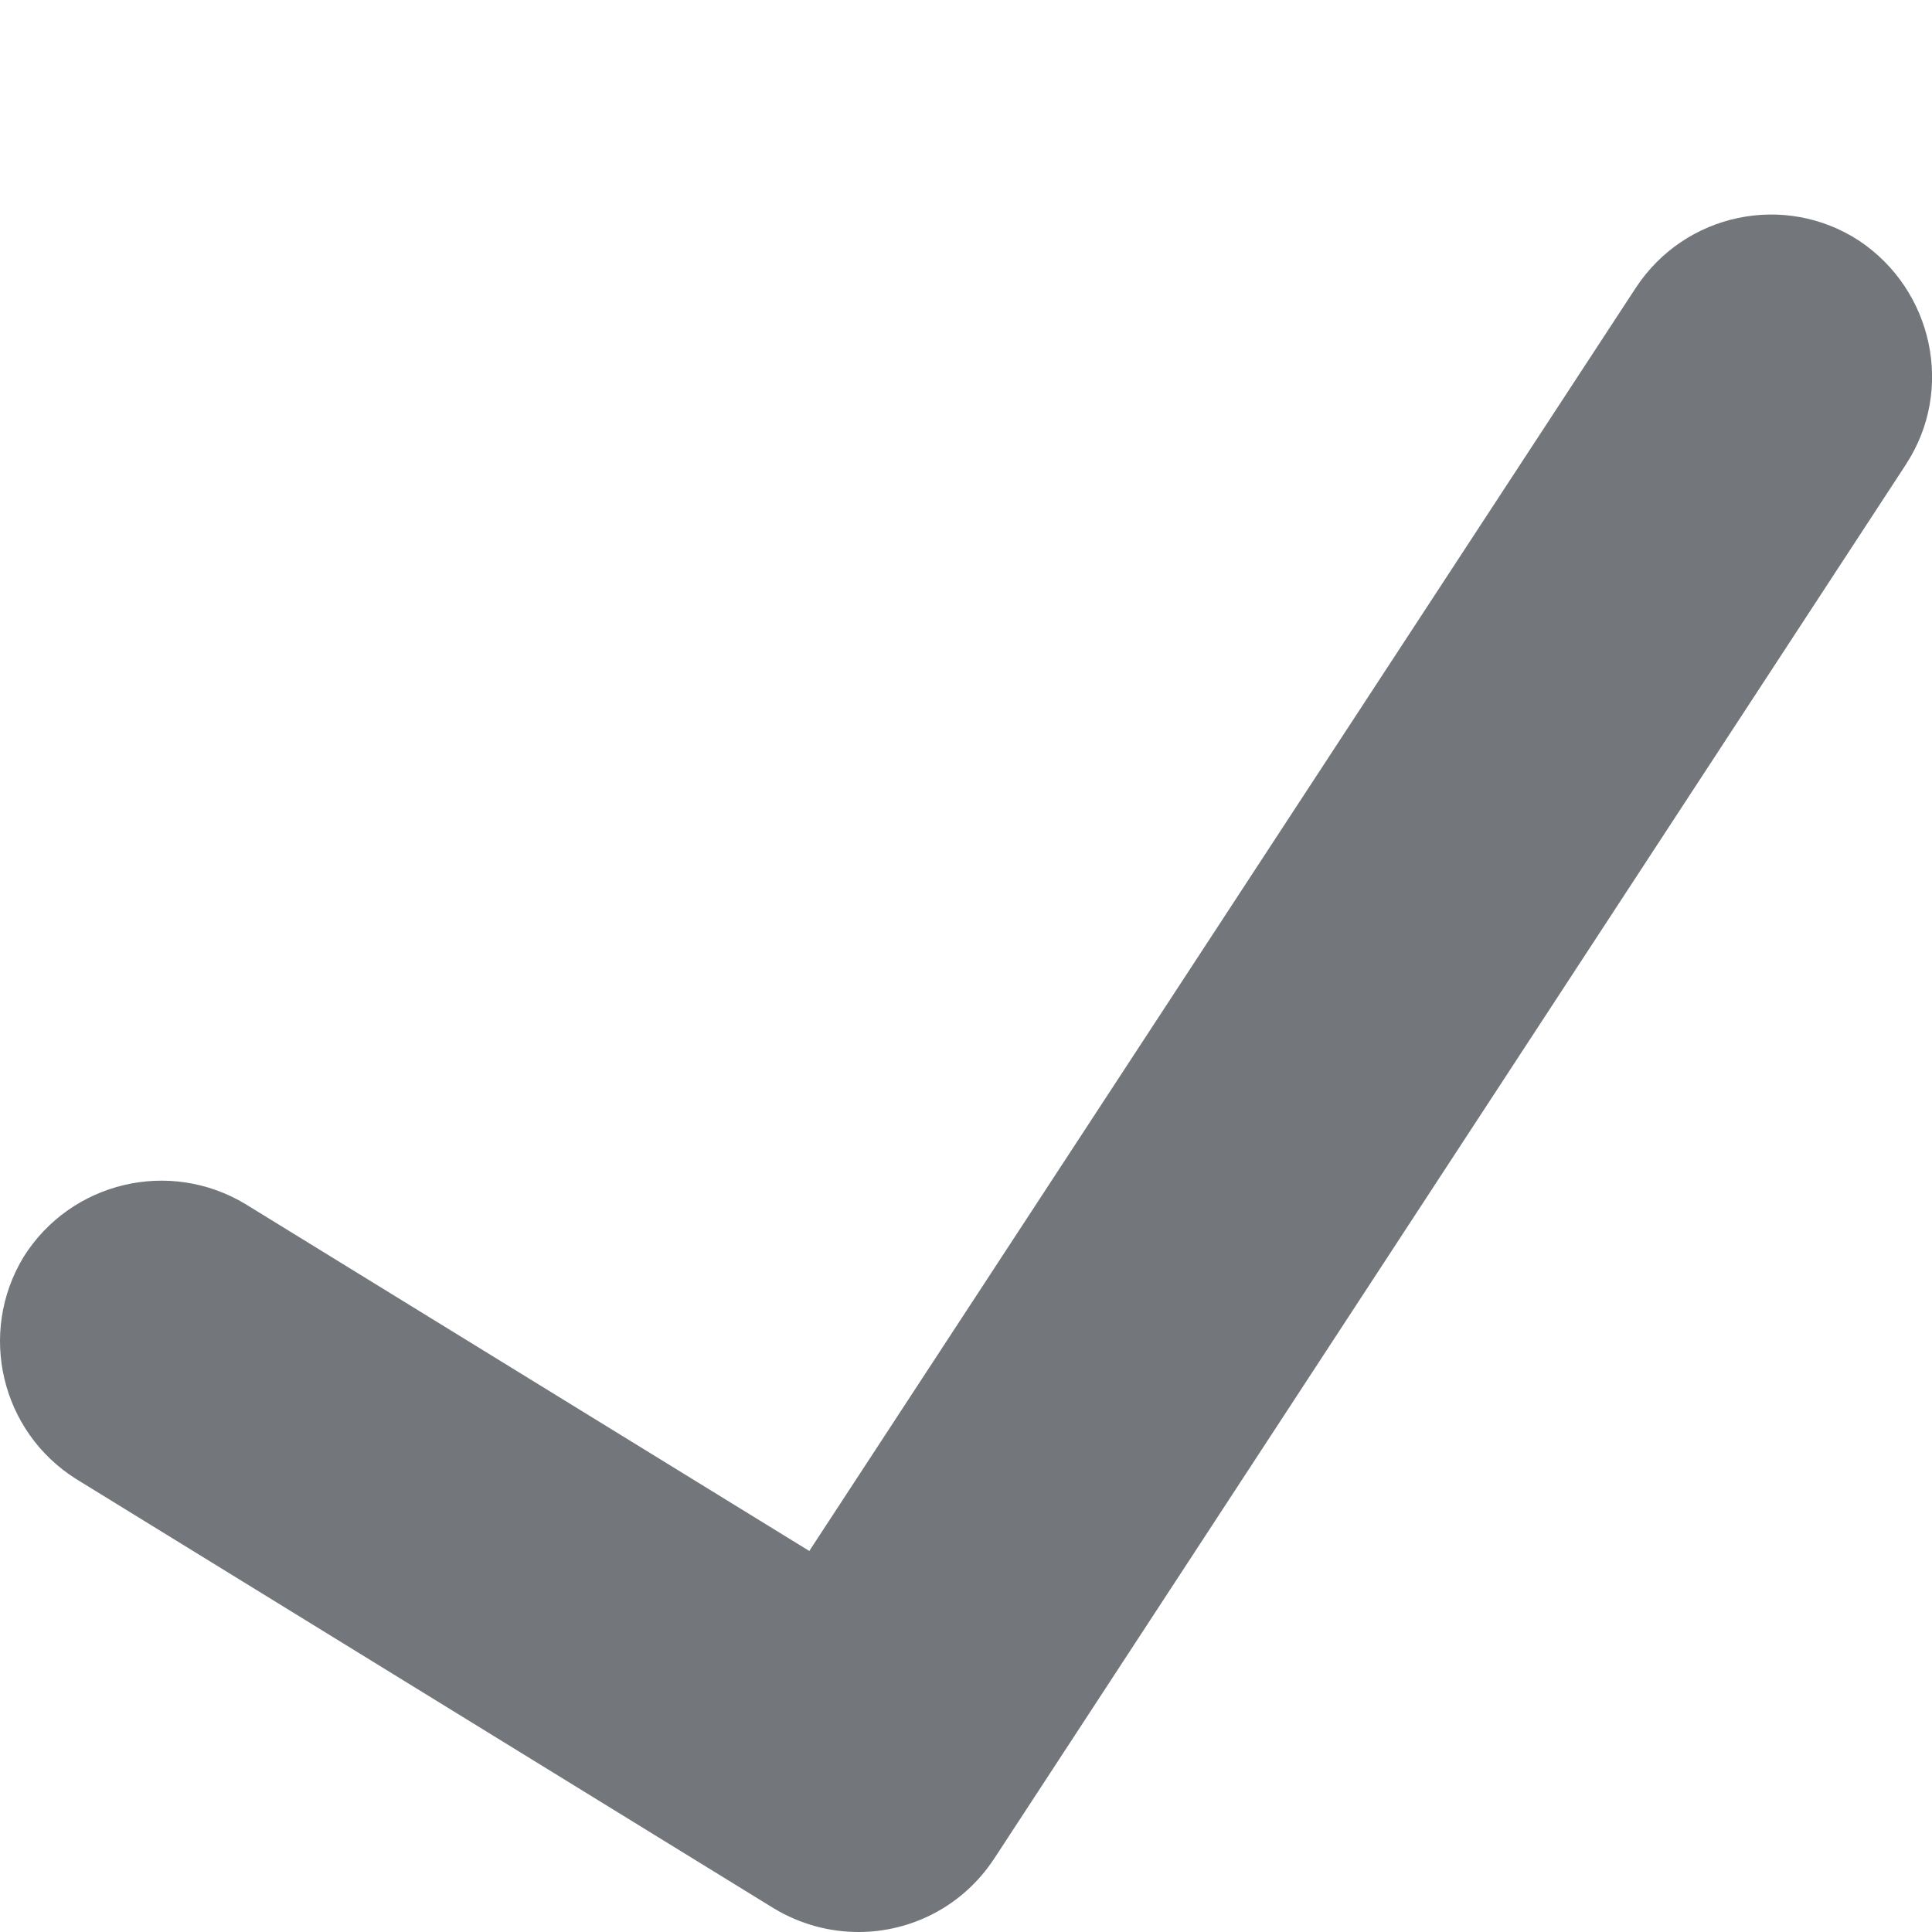
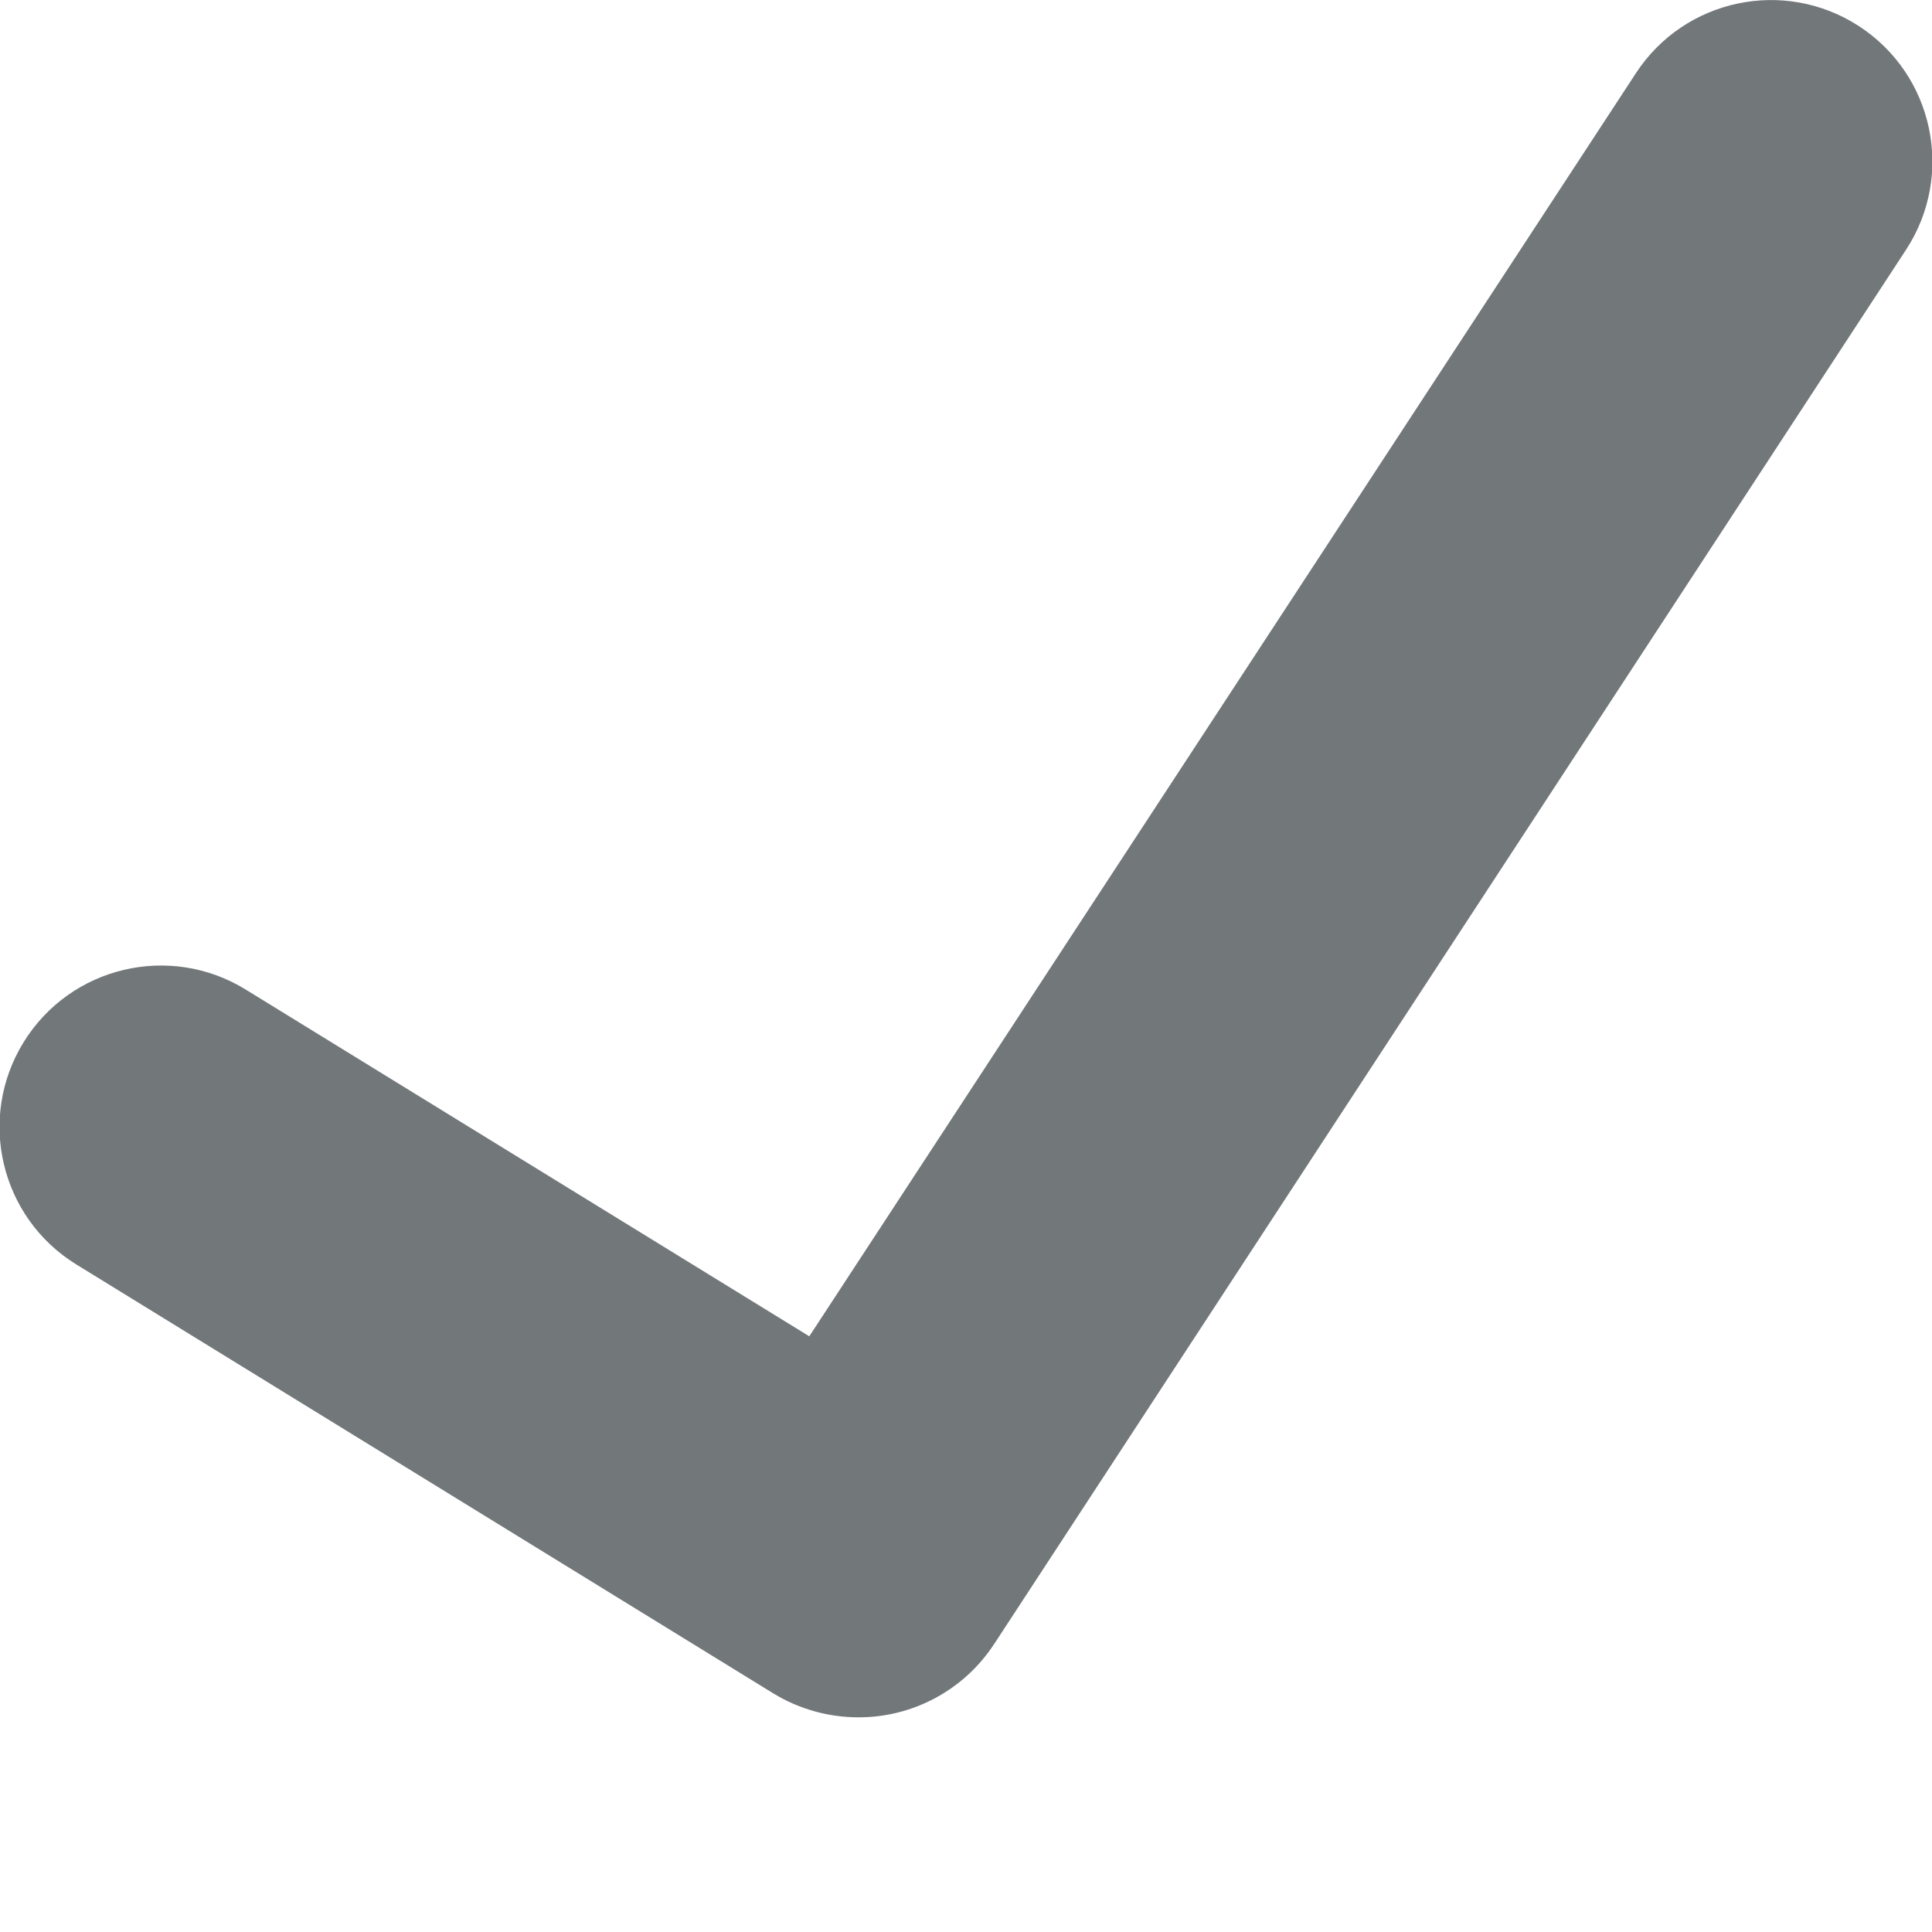
- <svg xmlns="http://www.w3.org/2000/svg" id="Layer_1" viewBox="0 0 18 18">
-   <path fill="#73777B" d="M17.76 4.323L9.28 17.29l-.02.03c-.29.44-.77.68-1.26.68-.27 0-.54-.07-.79-.22l-6.5-4c-.7-.44-.92-1.36-.49-2.07.44-.7 1.36-.92 2.07-.49l5.25 3.23 7.7-11.768c.46-.7 1.39-.89 2.08-.44.69.46.89 1.39.44 2.08z" />
+ <svg xmlns="http://www.w3.org/2000/svg" viewBox="0 0 18 18">
+   <path fill="#72777a" d="M17.76 2.324L9.28 15.29l-.02.03A1.507 1.507 0 0 1 8 16a1.523 1.523 0 0 1-.79-.22l-6.5-4a1.504 1.504 0 1 1 1.58-2.56l5.25 3.23L15.24.684a1.503 1.503 0 1 1 2.52 1.64z" />
</svg>
